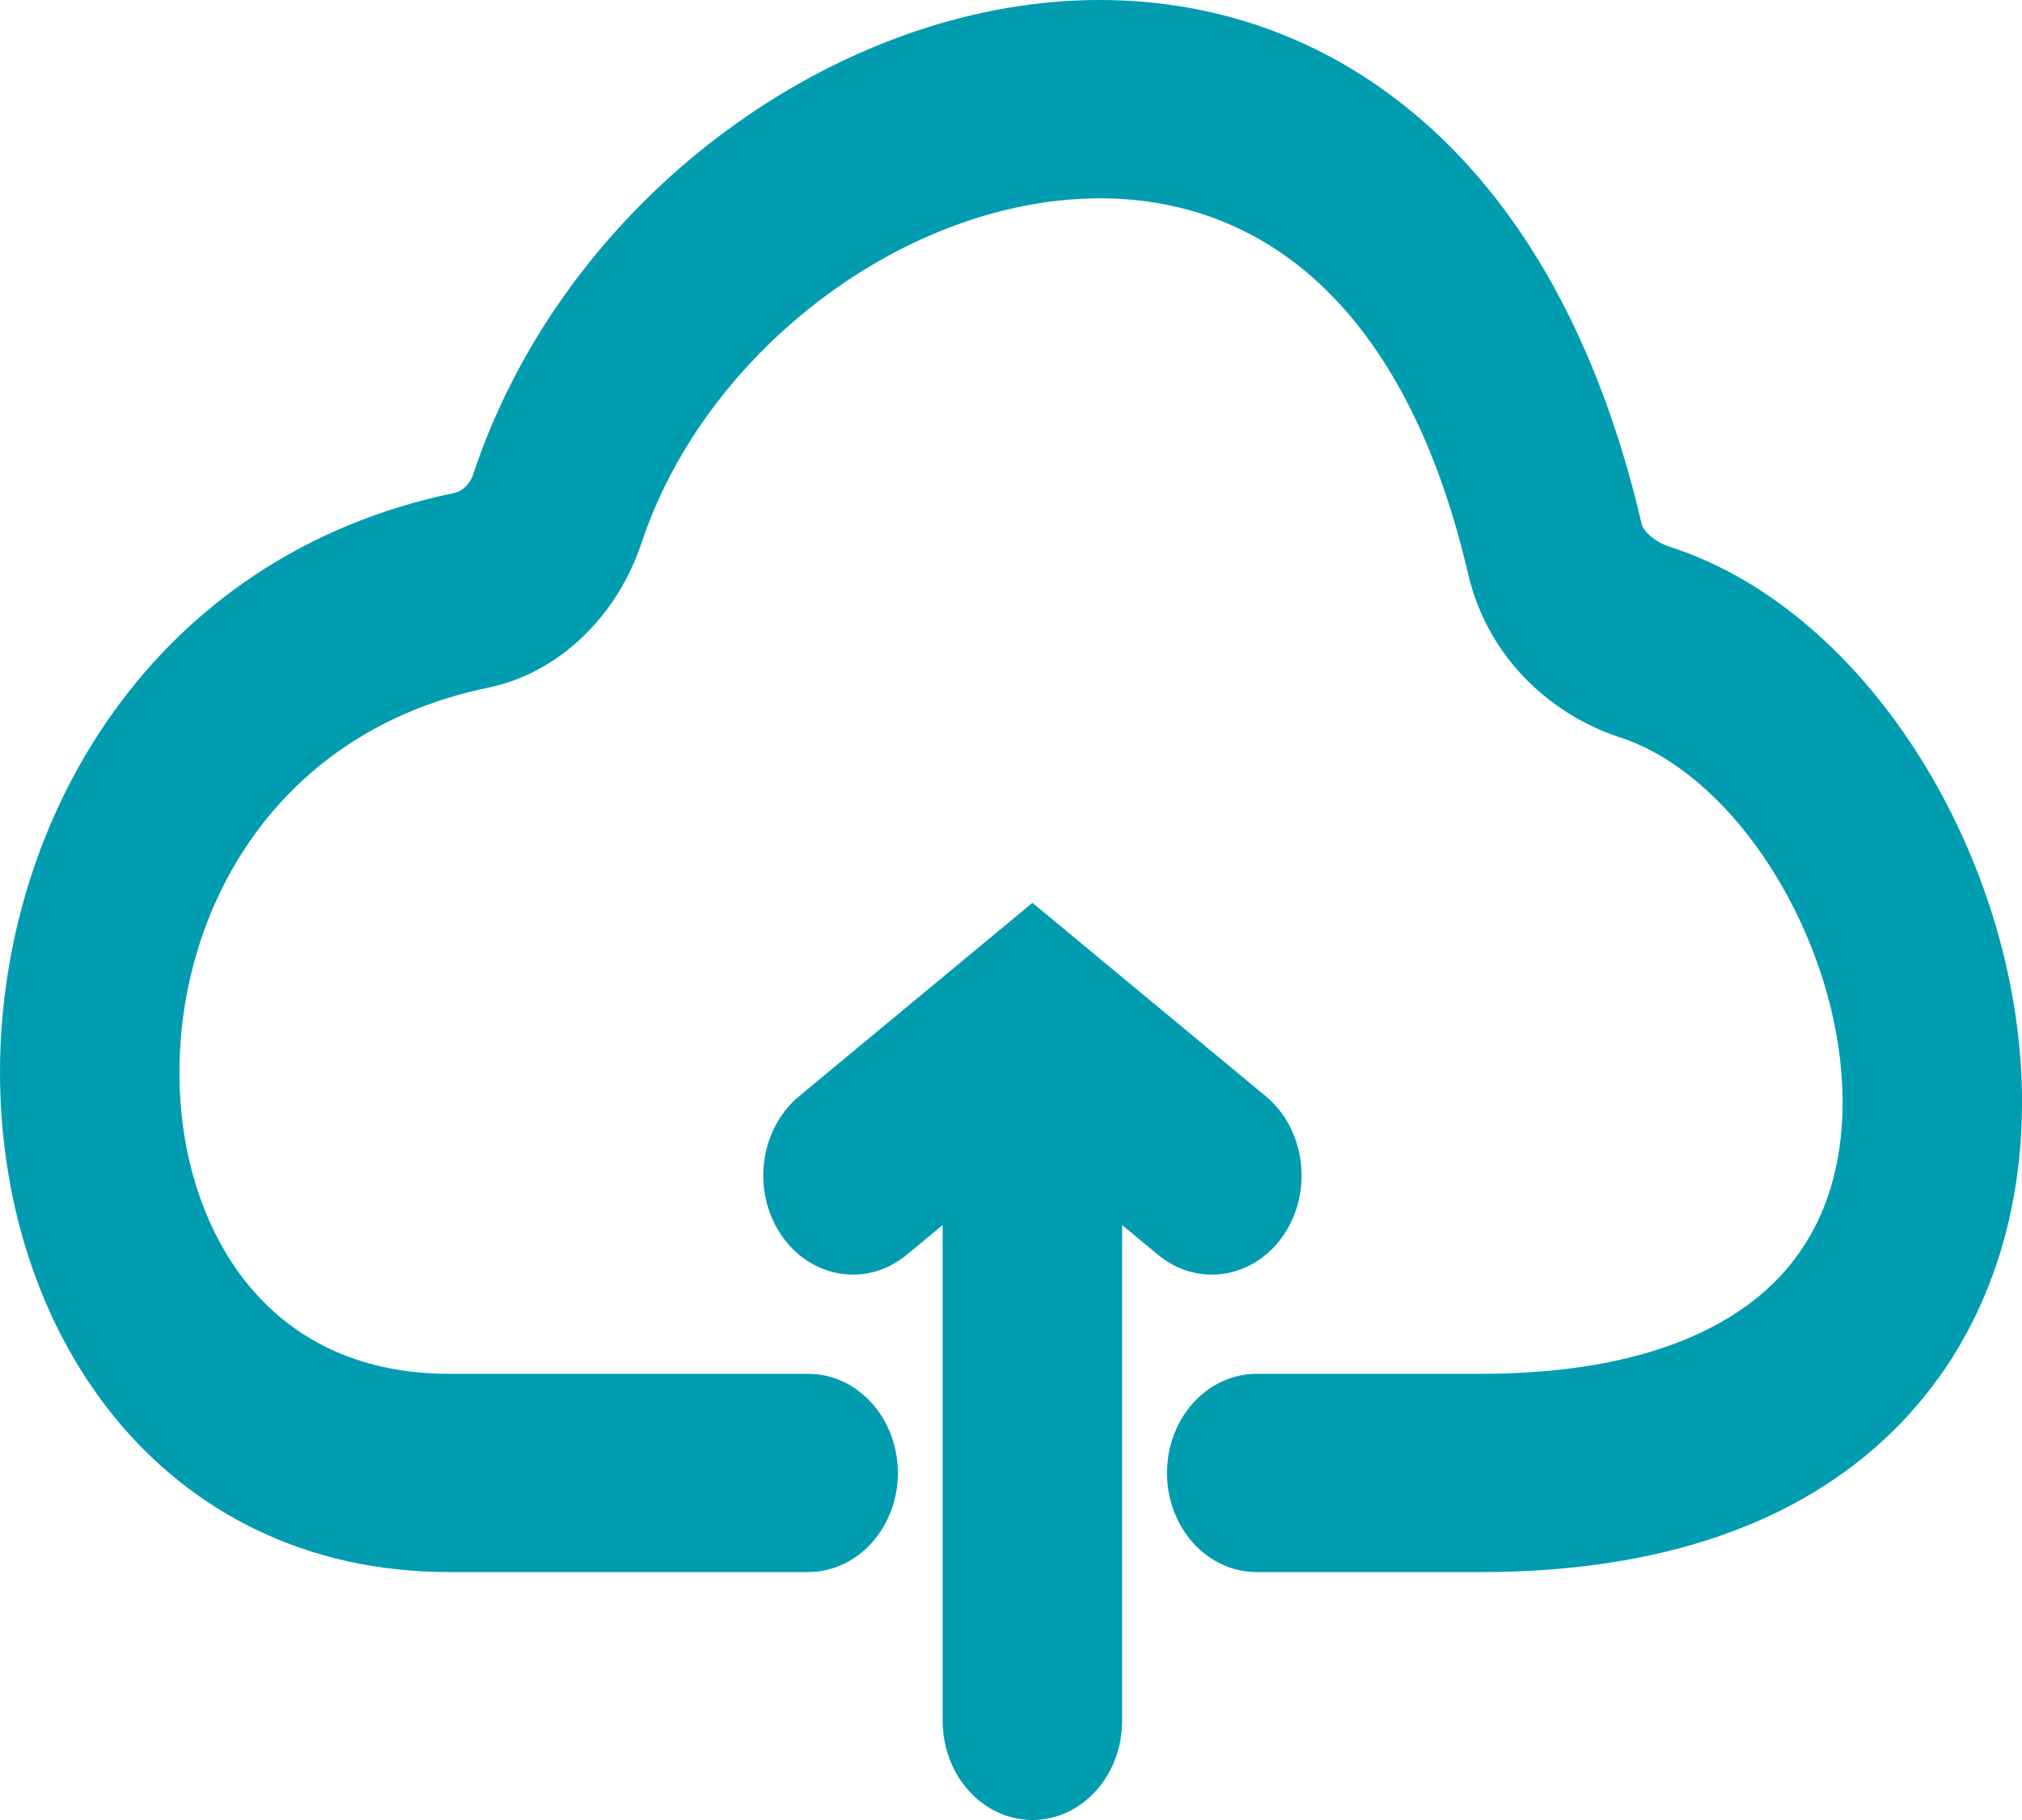
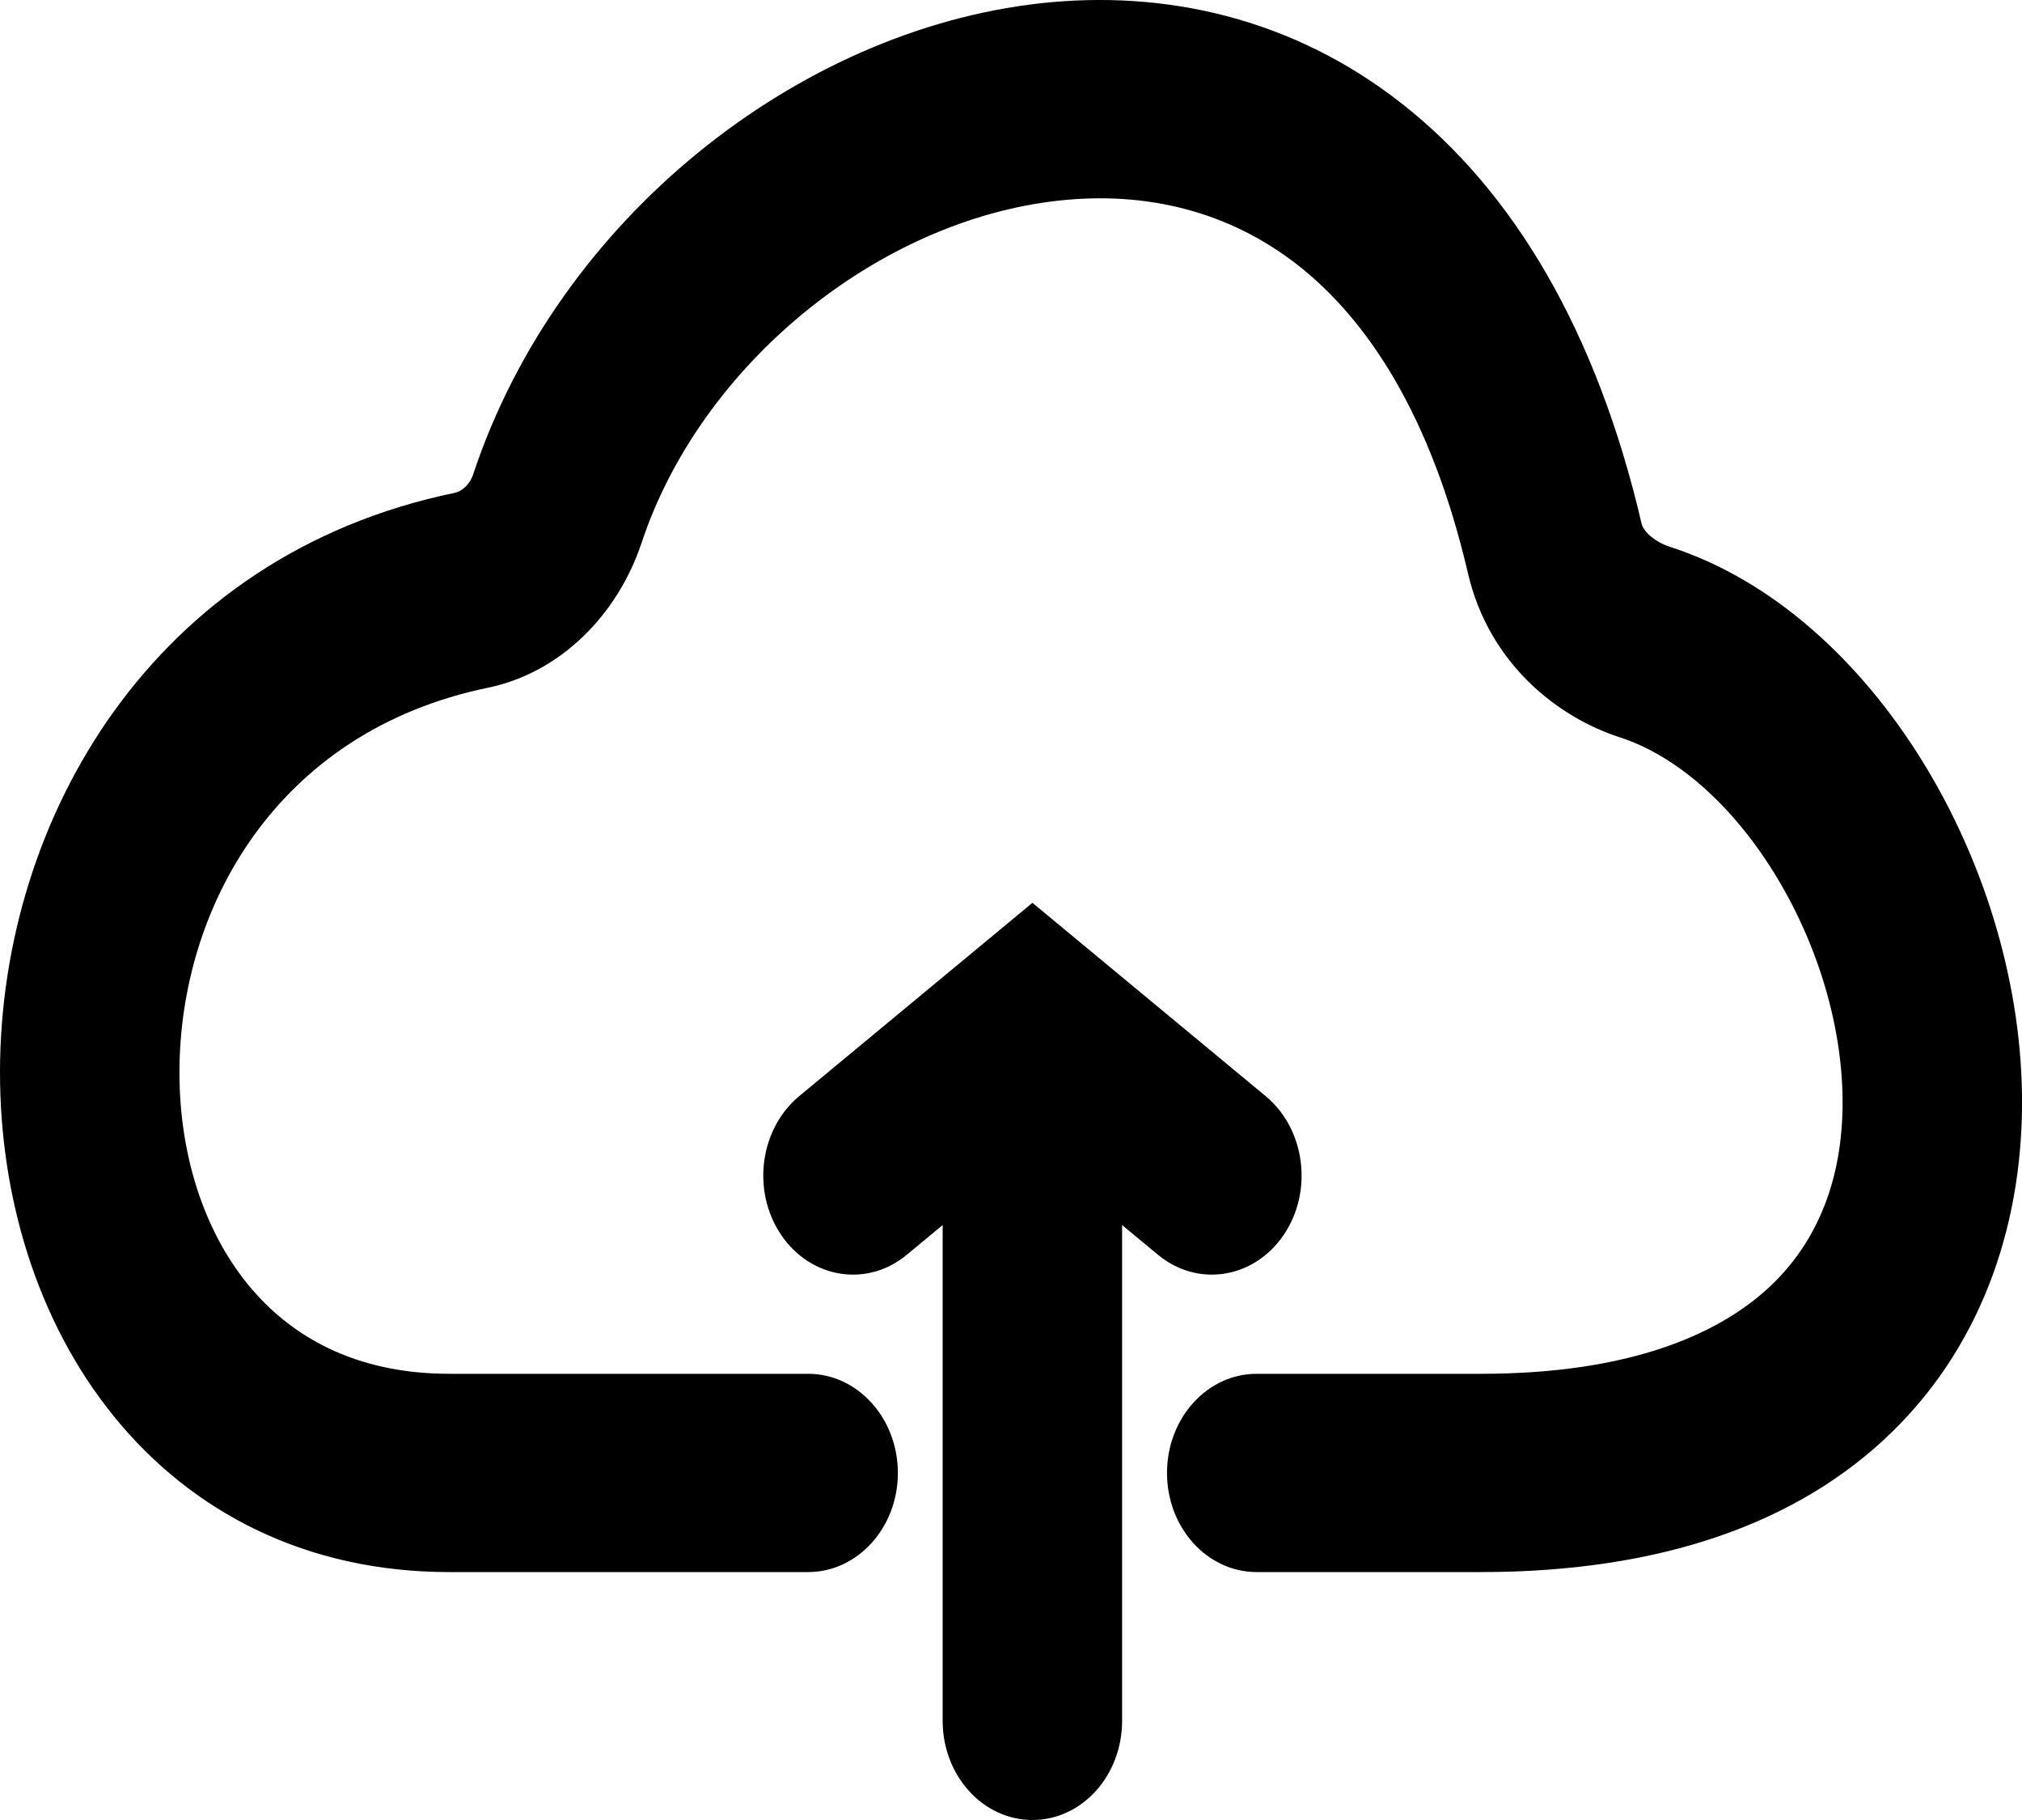
- <svg xmlns="http://www.w3.org/2000/svg" width="20" height="18" viewBox="0 0 20 18" fill="none">
-   <path d="M6.347 5.366C6.933 3.603 8.684 2.183 10.464 1.985C11.328 1.888 12.154 2.085 12.842 2.626C13.527 3.165 14.156 4.109 14.52 5.67C14.727 6.561 15.404 7.092 16.021 7.292C16.564 7.467 17.114 7.937 17.54 8.62C17.964 9.299 18.215 10.108 18.225 10.855C18.235 11.584 18.02 12.222 17.54 12.692C17.047 13.174 16.162 13.587 14.649 13.587H12.43C11.94 13.587 11.543 14.026 11.543 14.568C11.543 15.109 11.94 15.548 12.43 15.548H14.649C16.435 15.548 17.795 15.061 18.716 14.161C19.649 13.249 20.016 12.023 20 10.825C19.983 9.644 19.598 8.463 19.001 7.506C18.406 6.552 17.548 5.741 16.52 5.409C16.429 5.38 16.354 5.332 16.303 5.282C16.255 5.234 16.242 5.198 16.238 5.182C15.793 3.267 14.963 1.886 13.87 1.028C12.78 0.17 11.508 -0.103 10.286 0.033C7.895 0.3 5.523 2.157 4.681 4.689C4.646 4.796 4.565 4.86 4.499 4.874C1.502 5.493 0.005 8.11 1.01631e-05 10.595C-0.002 11.829 0.363 13.066 1.125 14.006C1.9 14.962 3.036 15.548 4.444 15.548H7.993C8.483 15.548 8.881 15.109 8.881 14.568C8.881 14.026 8.483 13.587 7.993 13.587H4.444C3.509 13.587 2.865 13.213 2.447 12.697C2.016 12.165 1.773 11.416 1.775 10.599C1.778 8.982 2.731 7.235 4.825 6.802C5.541 6.654 6.108 6.084 6.347 5.366Z" fill="#019CB0" />
-   <path d="M12.519 10.841L10.212 8.929L7.905 10.841C7.513 11.166 7.433 11.781 7.727 12.214C8.021 12.647 8.577 12.735 8.969 12.41L9.324 12.116V17.019C9.324 17.561 9.722 18 10.212 18C10.702 18 11.099 17.561 11.099 17.019V12.116L11.454 12.41C11.846 12.735 12.402 12.647 12.697 12.214C12.991 11.781 12.911 11.166 12.519 10.841Z" fill="#019CB0" />
+ <svg xmlns="http://www.w3.org/2000/svg" width="20" height="18" viewBox="0 0 20 18">
+   <path d="M6.347 5.366C6.933 3.603 8.684 2.183 10.464 1.985C11.328 1.888 12.154 2.085 12.842 2.626C13.527 3.165 14.156 4.109 14.52 5.67C14.727 6.561 15.404 7.092 16.021 7.292C16.564 7.467 17.114 7.937 17.54 8.62C17.964 9.299 18.215 10.108 18.225 10.855C18.235 11.584 18.02 12.222 17.54 12.692C17.047 13.174 16.162 13.587 14.649 13.587H12.43C11.94 13.587 11.543 14.026 11.543 14.568C11.543 15.109 11.94 15.548 12.43 15.548H14.649C16.435 15.548 17.795 15.061 18.716 14.161C19.649 13.249 20.016 12.023 20 10.825C19.983 9.644 19.598 8.463 19.001 7.506C18.406 6.552 17.548 5.741 16.52 5.409C16.429 5.38 16.354 5.332 16.303 5.282C16.255 5.234 16.242 5.198 16.238 5.182C15.793 3.267 14.963 1.886 13.87 1.028C12.78 0.17 11.508 -0.103 10.286 0.033C7.895 0.3 5.523 2.157 4.681 4.689C4.646 4.796 4.565 4.86 4.499 4.874C1.502 5.493 0.005 8.11 1.01631e-05 10.595C-0.002 11.829 0.363 13.066 1.125 14.006C1.9 14.962 3.036 15.548 4.444 15.548H7.993C8.483 15.548 8.881 15.109 8.881 14.568C8.881 14.026 8.483 13.587 7.993 13.587H4.444C3.509 13.587 2.865 13.213 2.447 12.697C2.016 12.165 1.773 11.416 1.775 10.599C1.778 8.982 2.731 7.235 4.825 6.802C5.541 6.654 6.108 6.084 6.347 5.366Z" />
+   <path d="M12.519 10.841L10.212 8.929L7.905 10.841C7.513 11.166 7.433 11.781 7.727 12.214C8.021 12.647 8.577 12.735 8.969 12.41L9.324 12.116V17.019C9.324 17.561 9.722 18 10.212 18C10.702 18 11.099 17.561 11.099 17.019V12.116L11.454 12.41C11.846 12.735 12.402 12.647 12.697 12.214C12.991 11.781 12.911 11.166 12.519 10.841Z" />
</svg>
